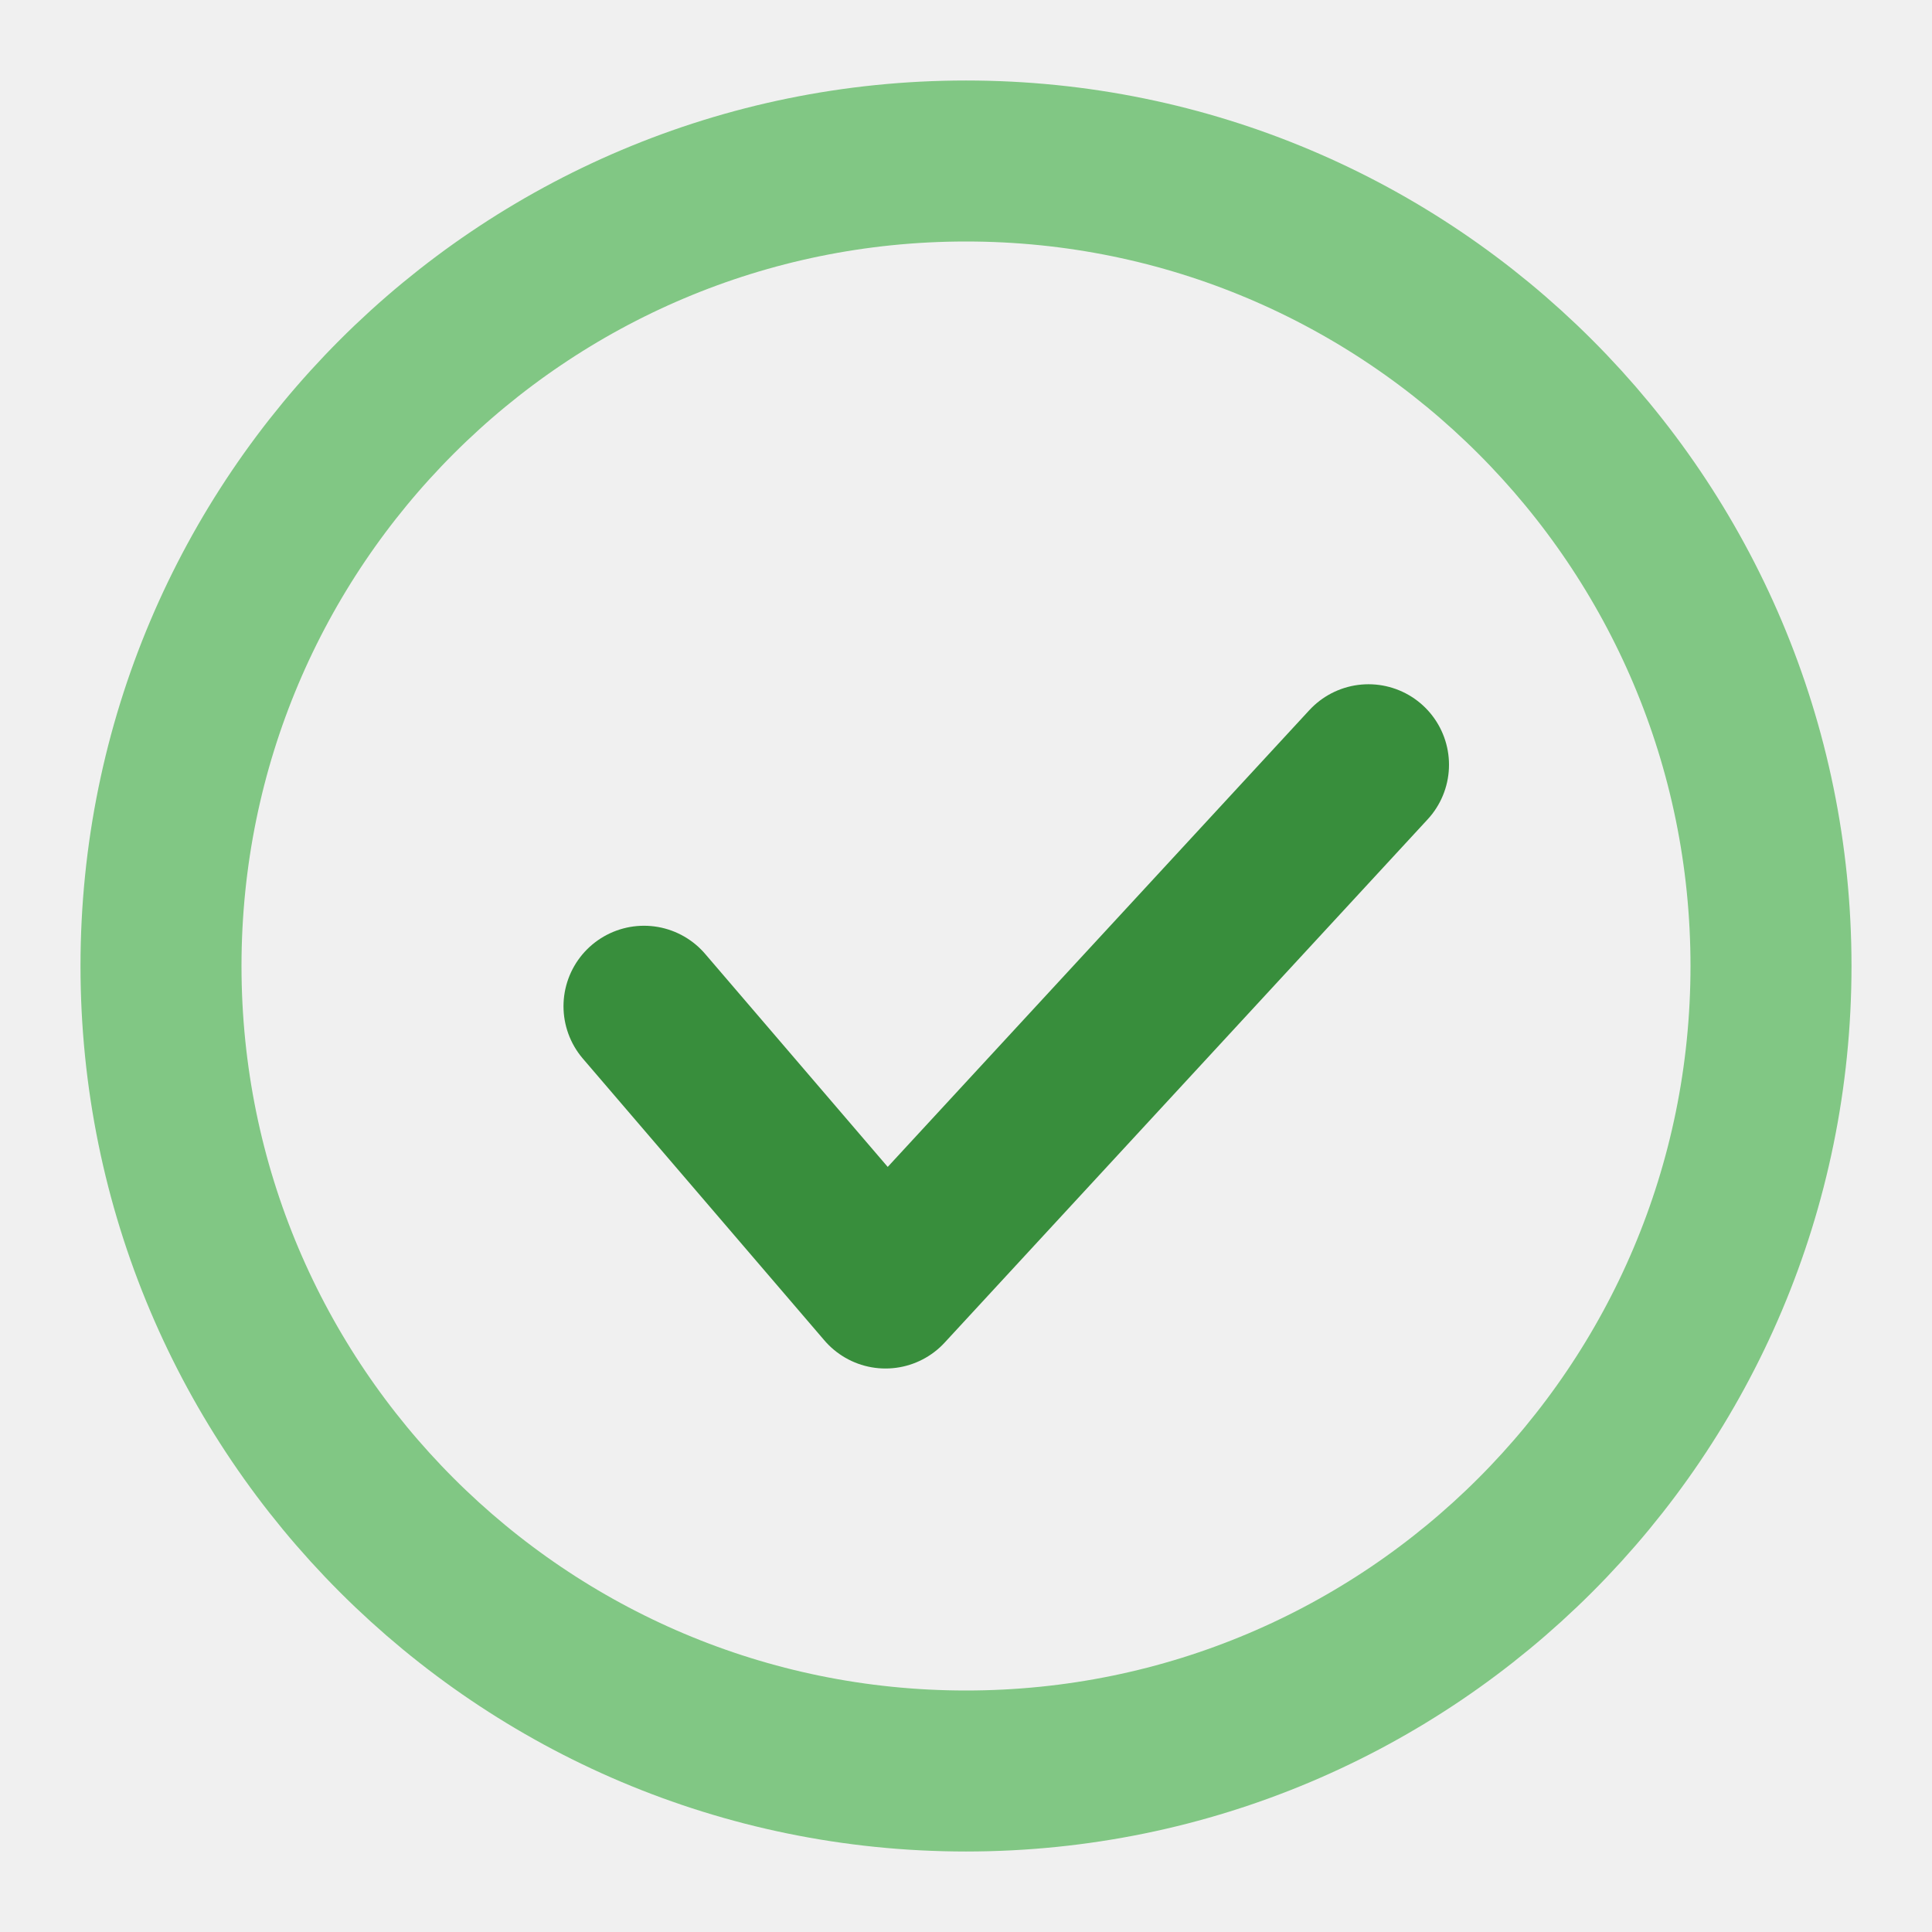
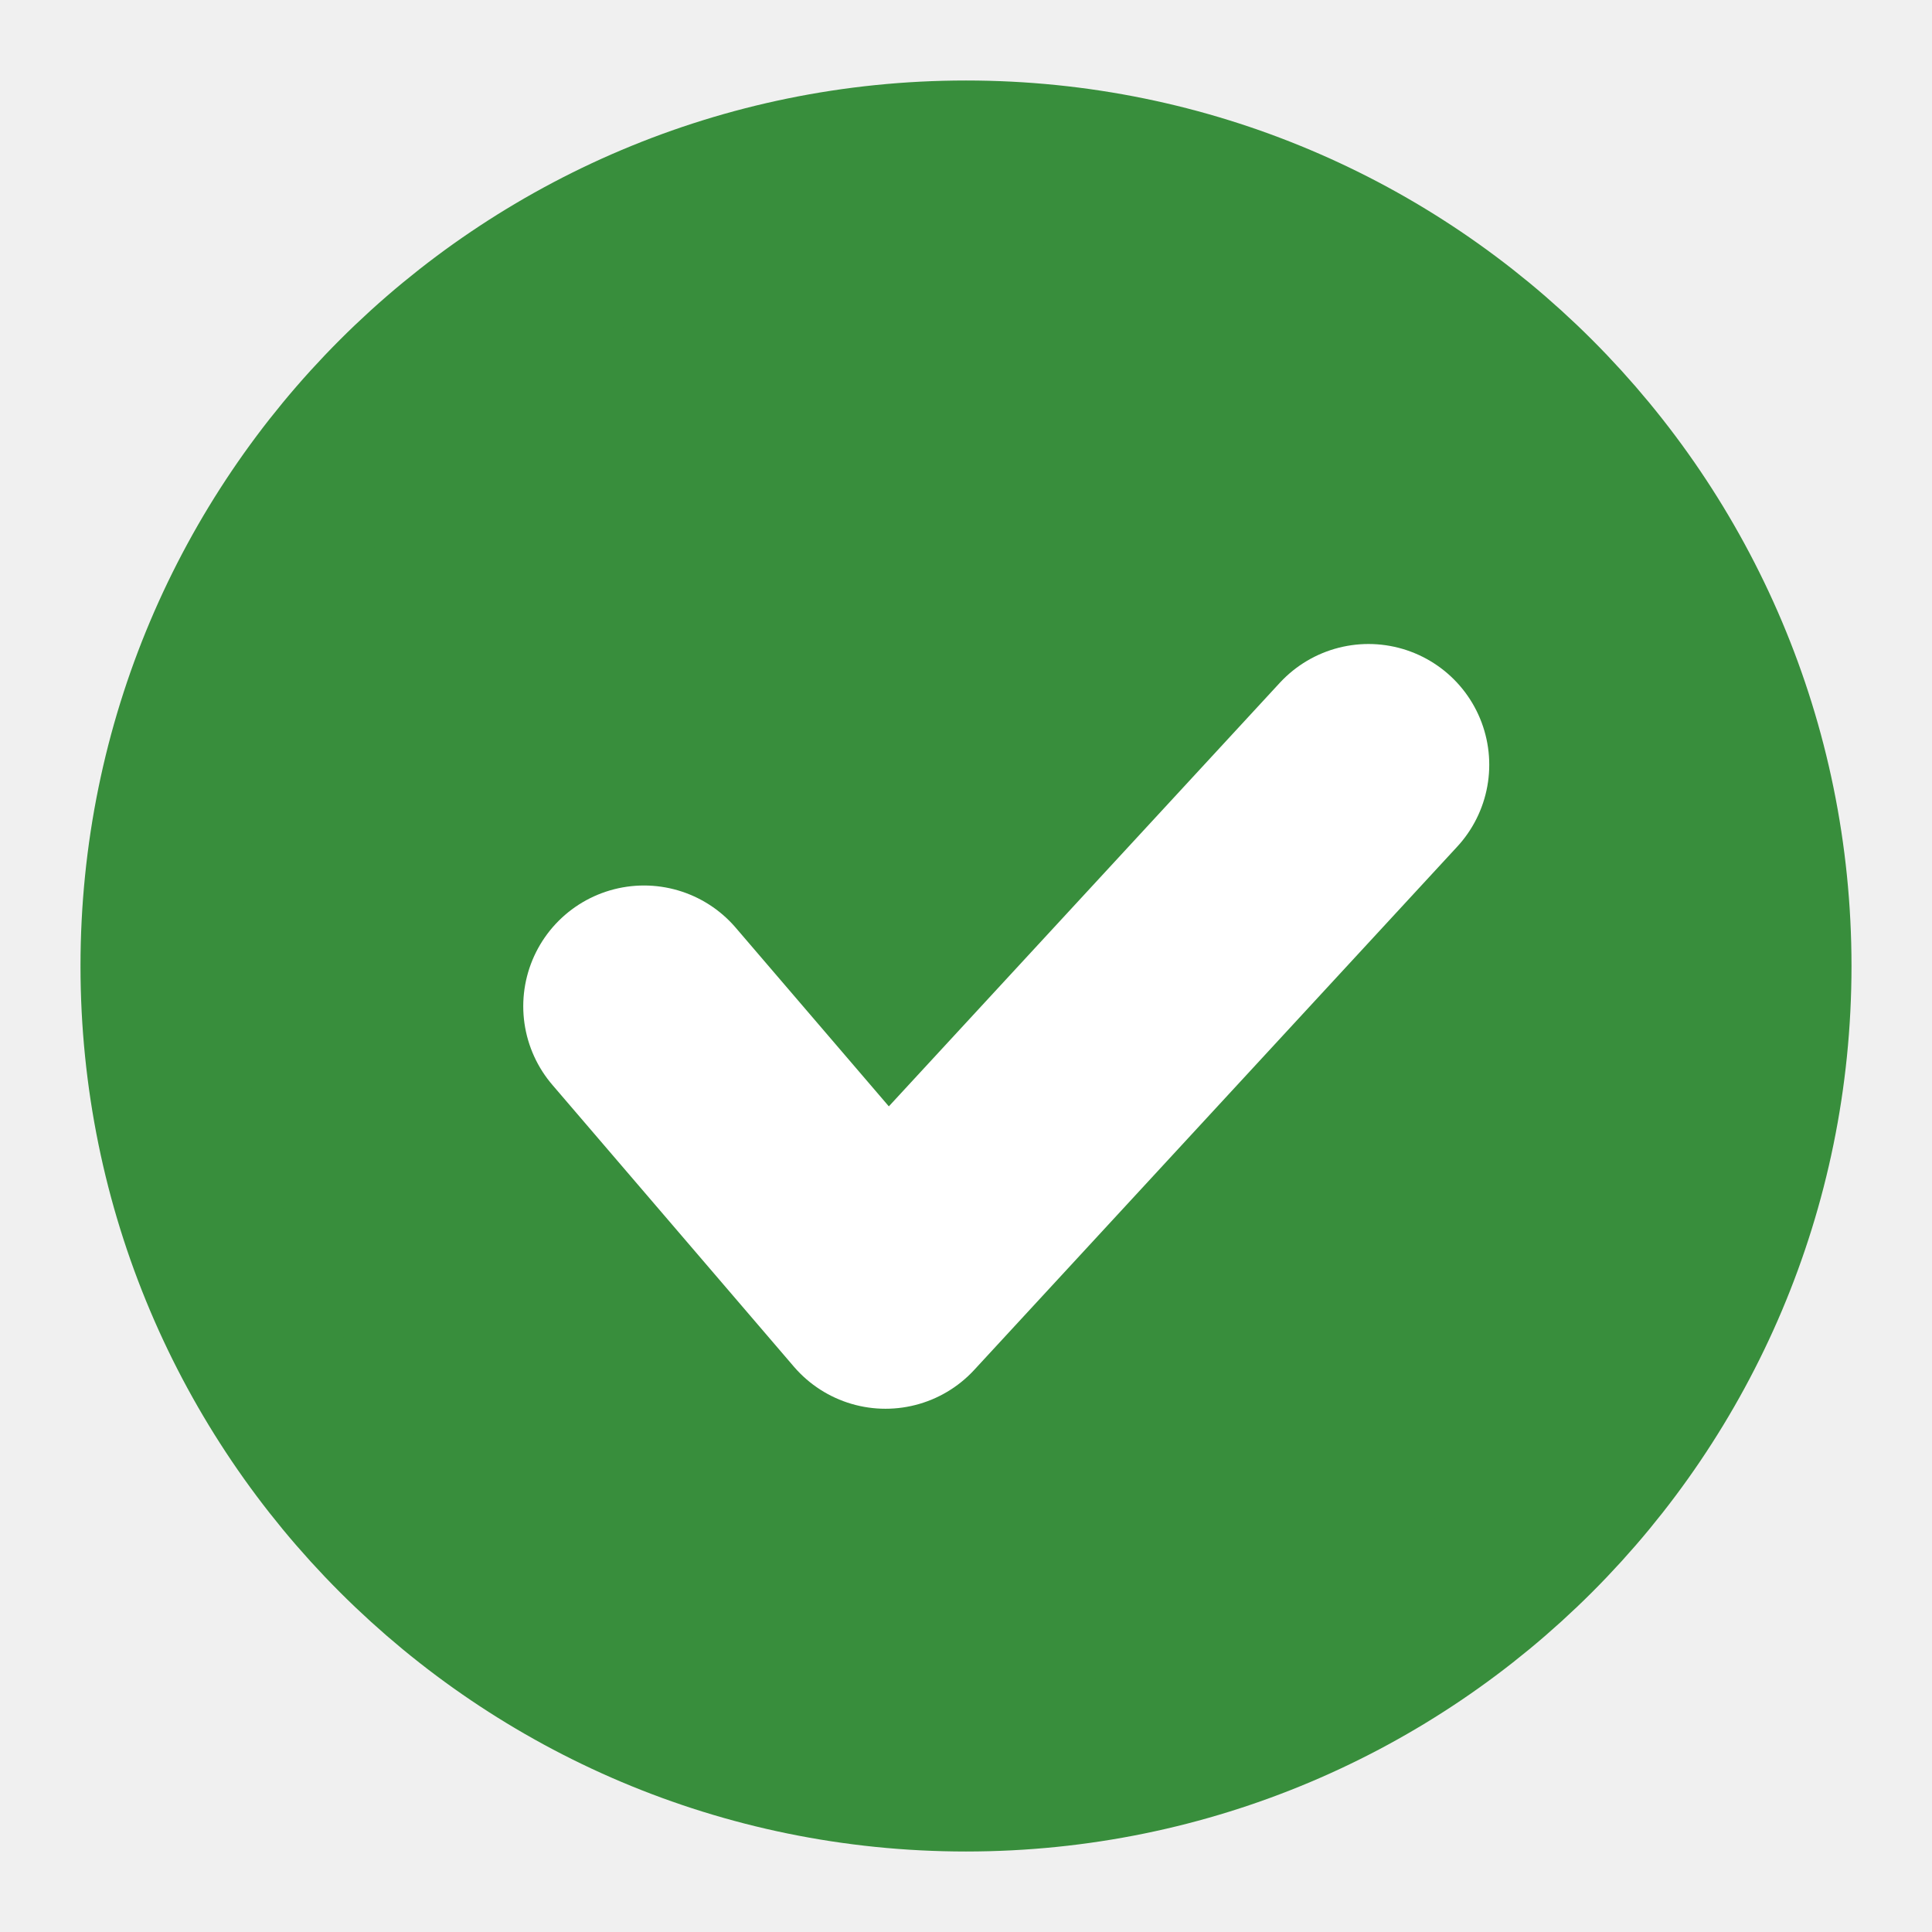
- <svg xmlns="http://www.w3.org/2000/svg" viewBox="0 0 24 24" fill="none" width="100%" height="100%">
-   <circle cx="12" cy="12" r="10" stroke="#81C784" stroke-width="2" fill="none" />
-   <path d="M8 12.5 L11 16 L17 9.5" stroke="#388E3C" stroke-width="2" stroke-linecap="round" stroke-linejoin="round" />
+ <svg xmlns="http://www.w3.org/2000/svg" viewBox="0 0 24 24" fill="#388E3C" width="100%" height="100%">
+   <circle cx="12" cy="12" r="10" stroke="#388E3C" stroke-width="2" fill="#388E3C" />
+   <path d="M8 12.5 L11 16 L17 9.5" stroke="white" stroke-width="3" stroke-linecap="round" stroke-linejoin="round" />
</svg>
